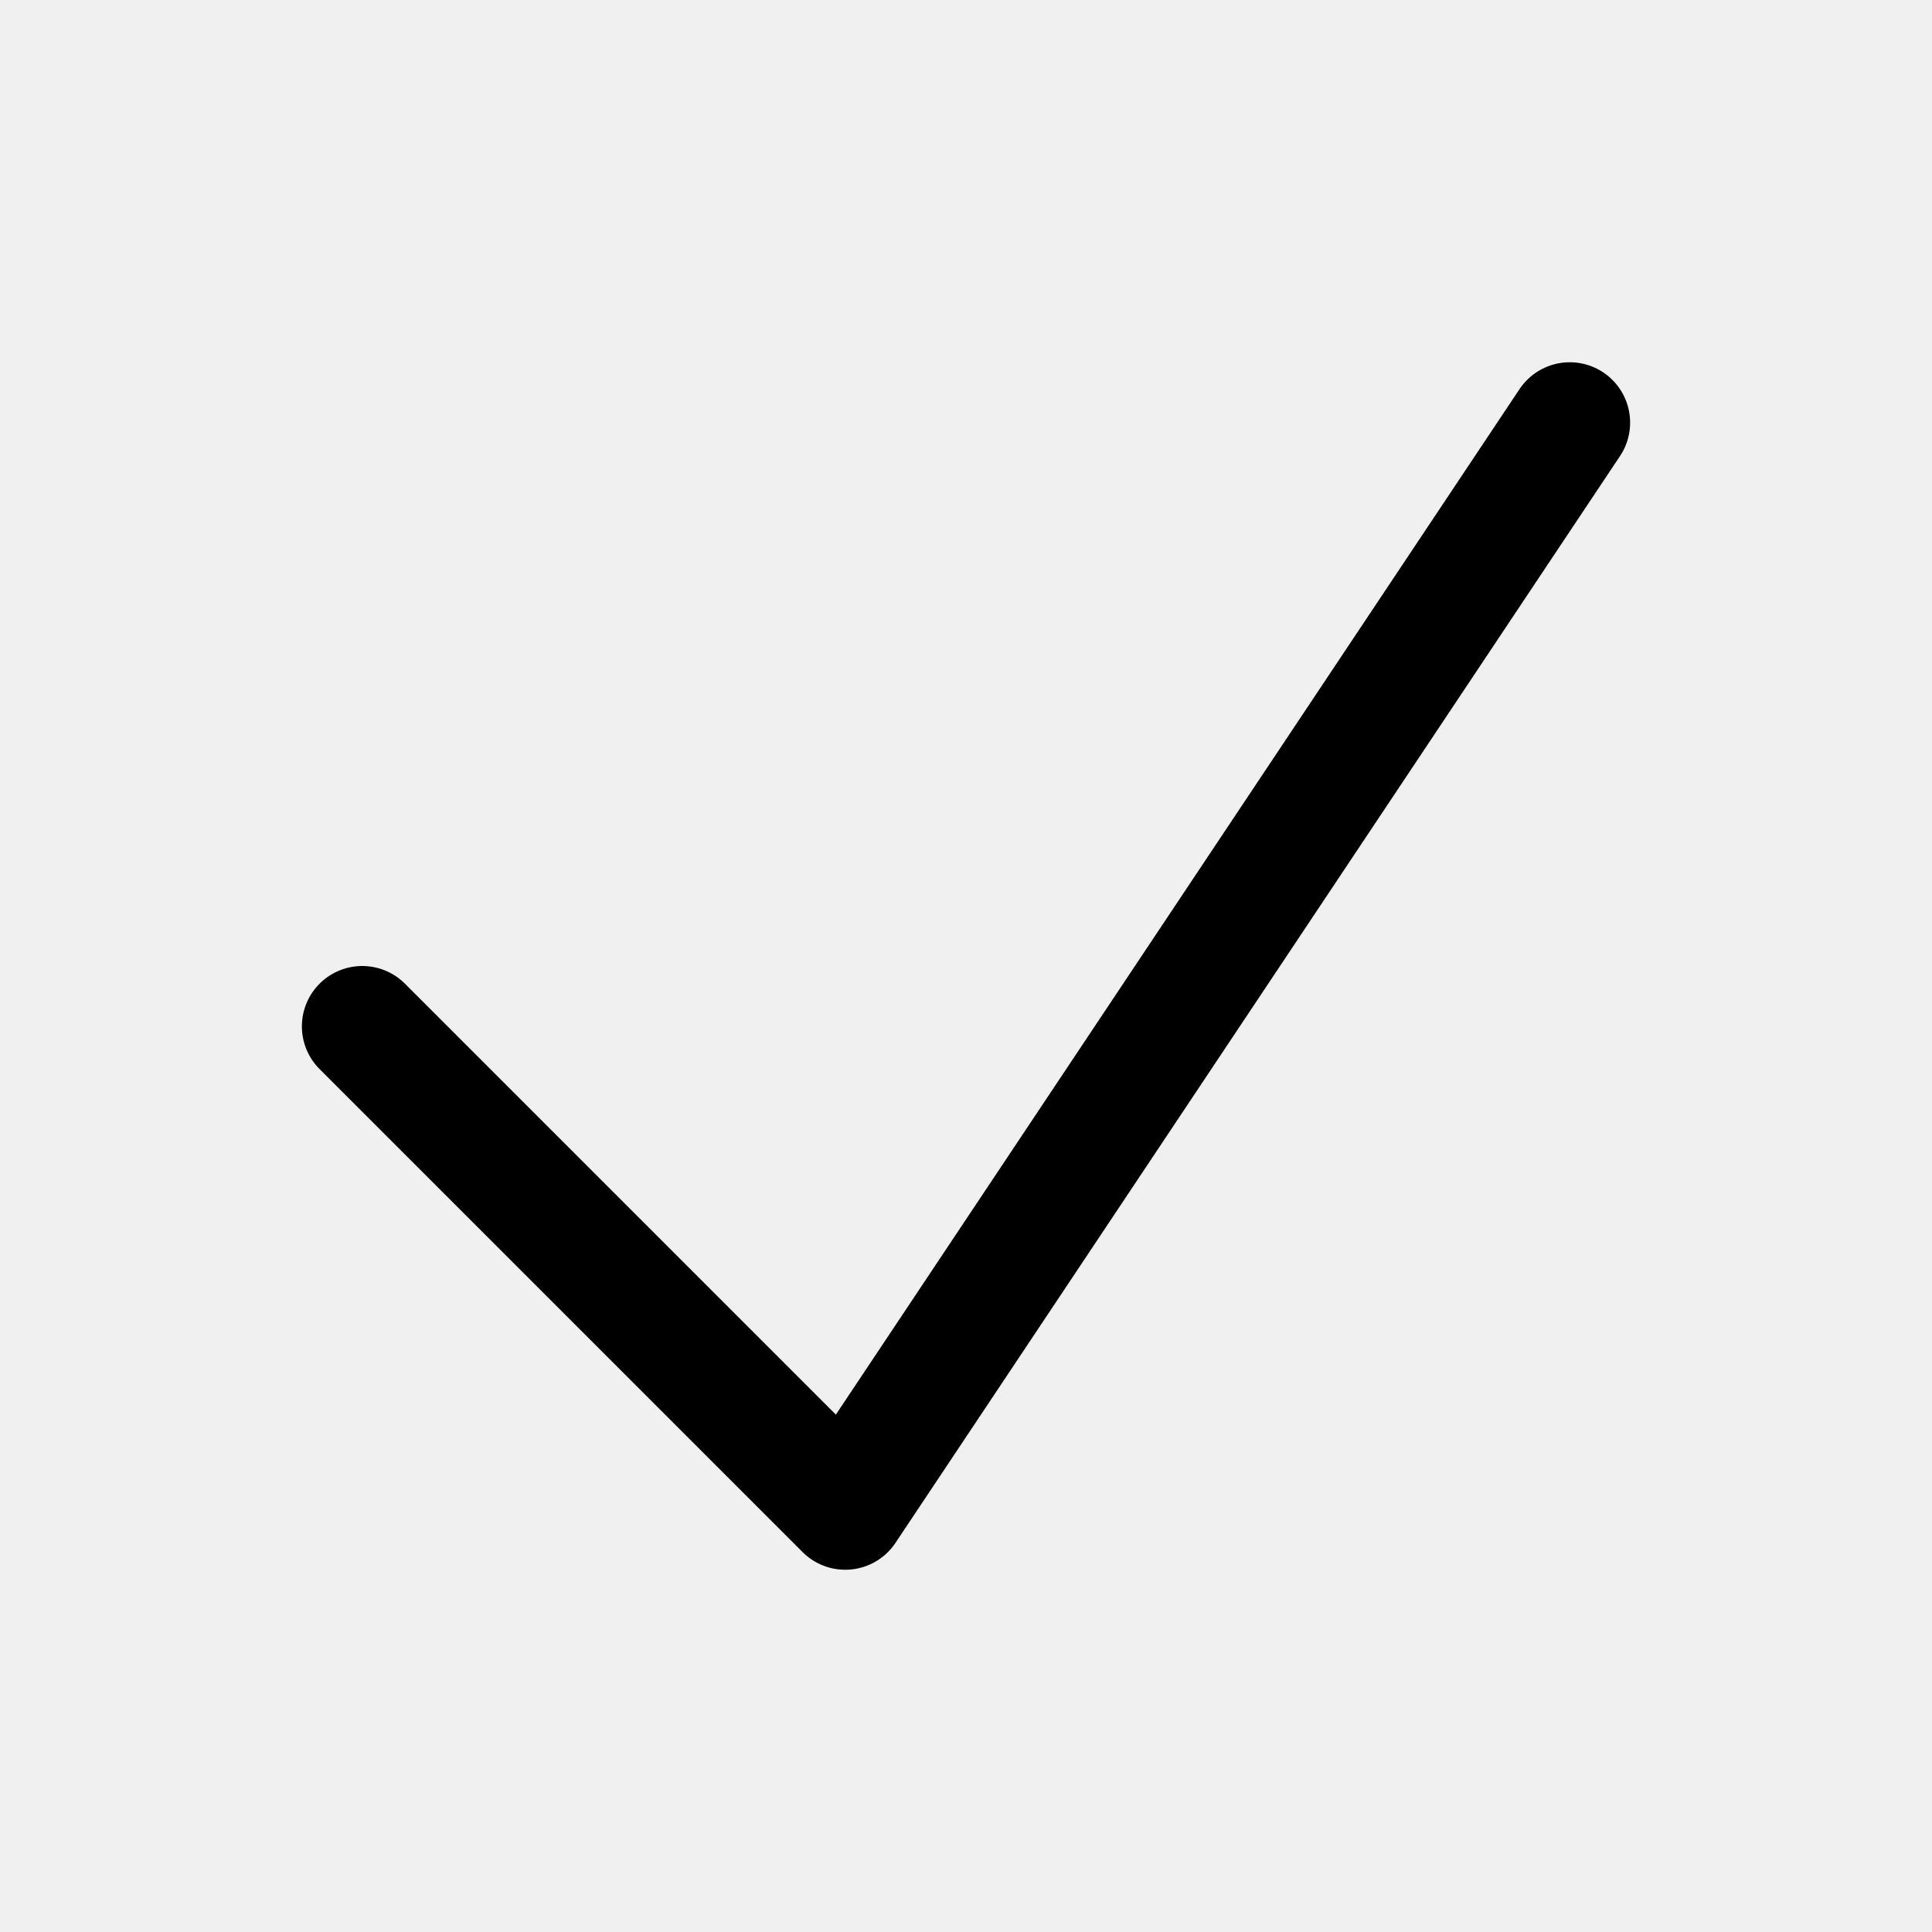
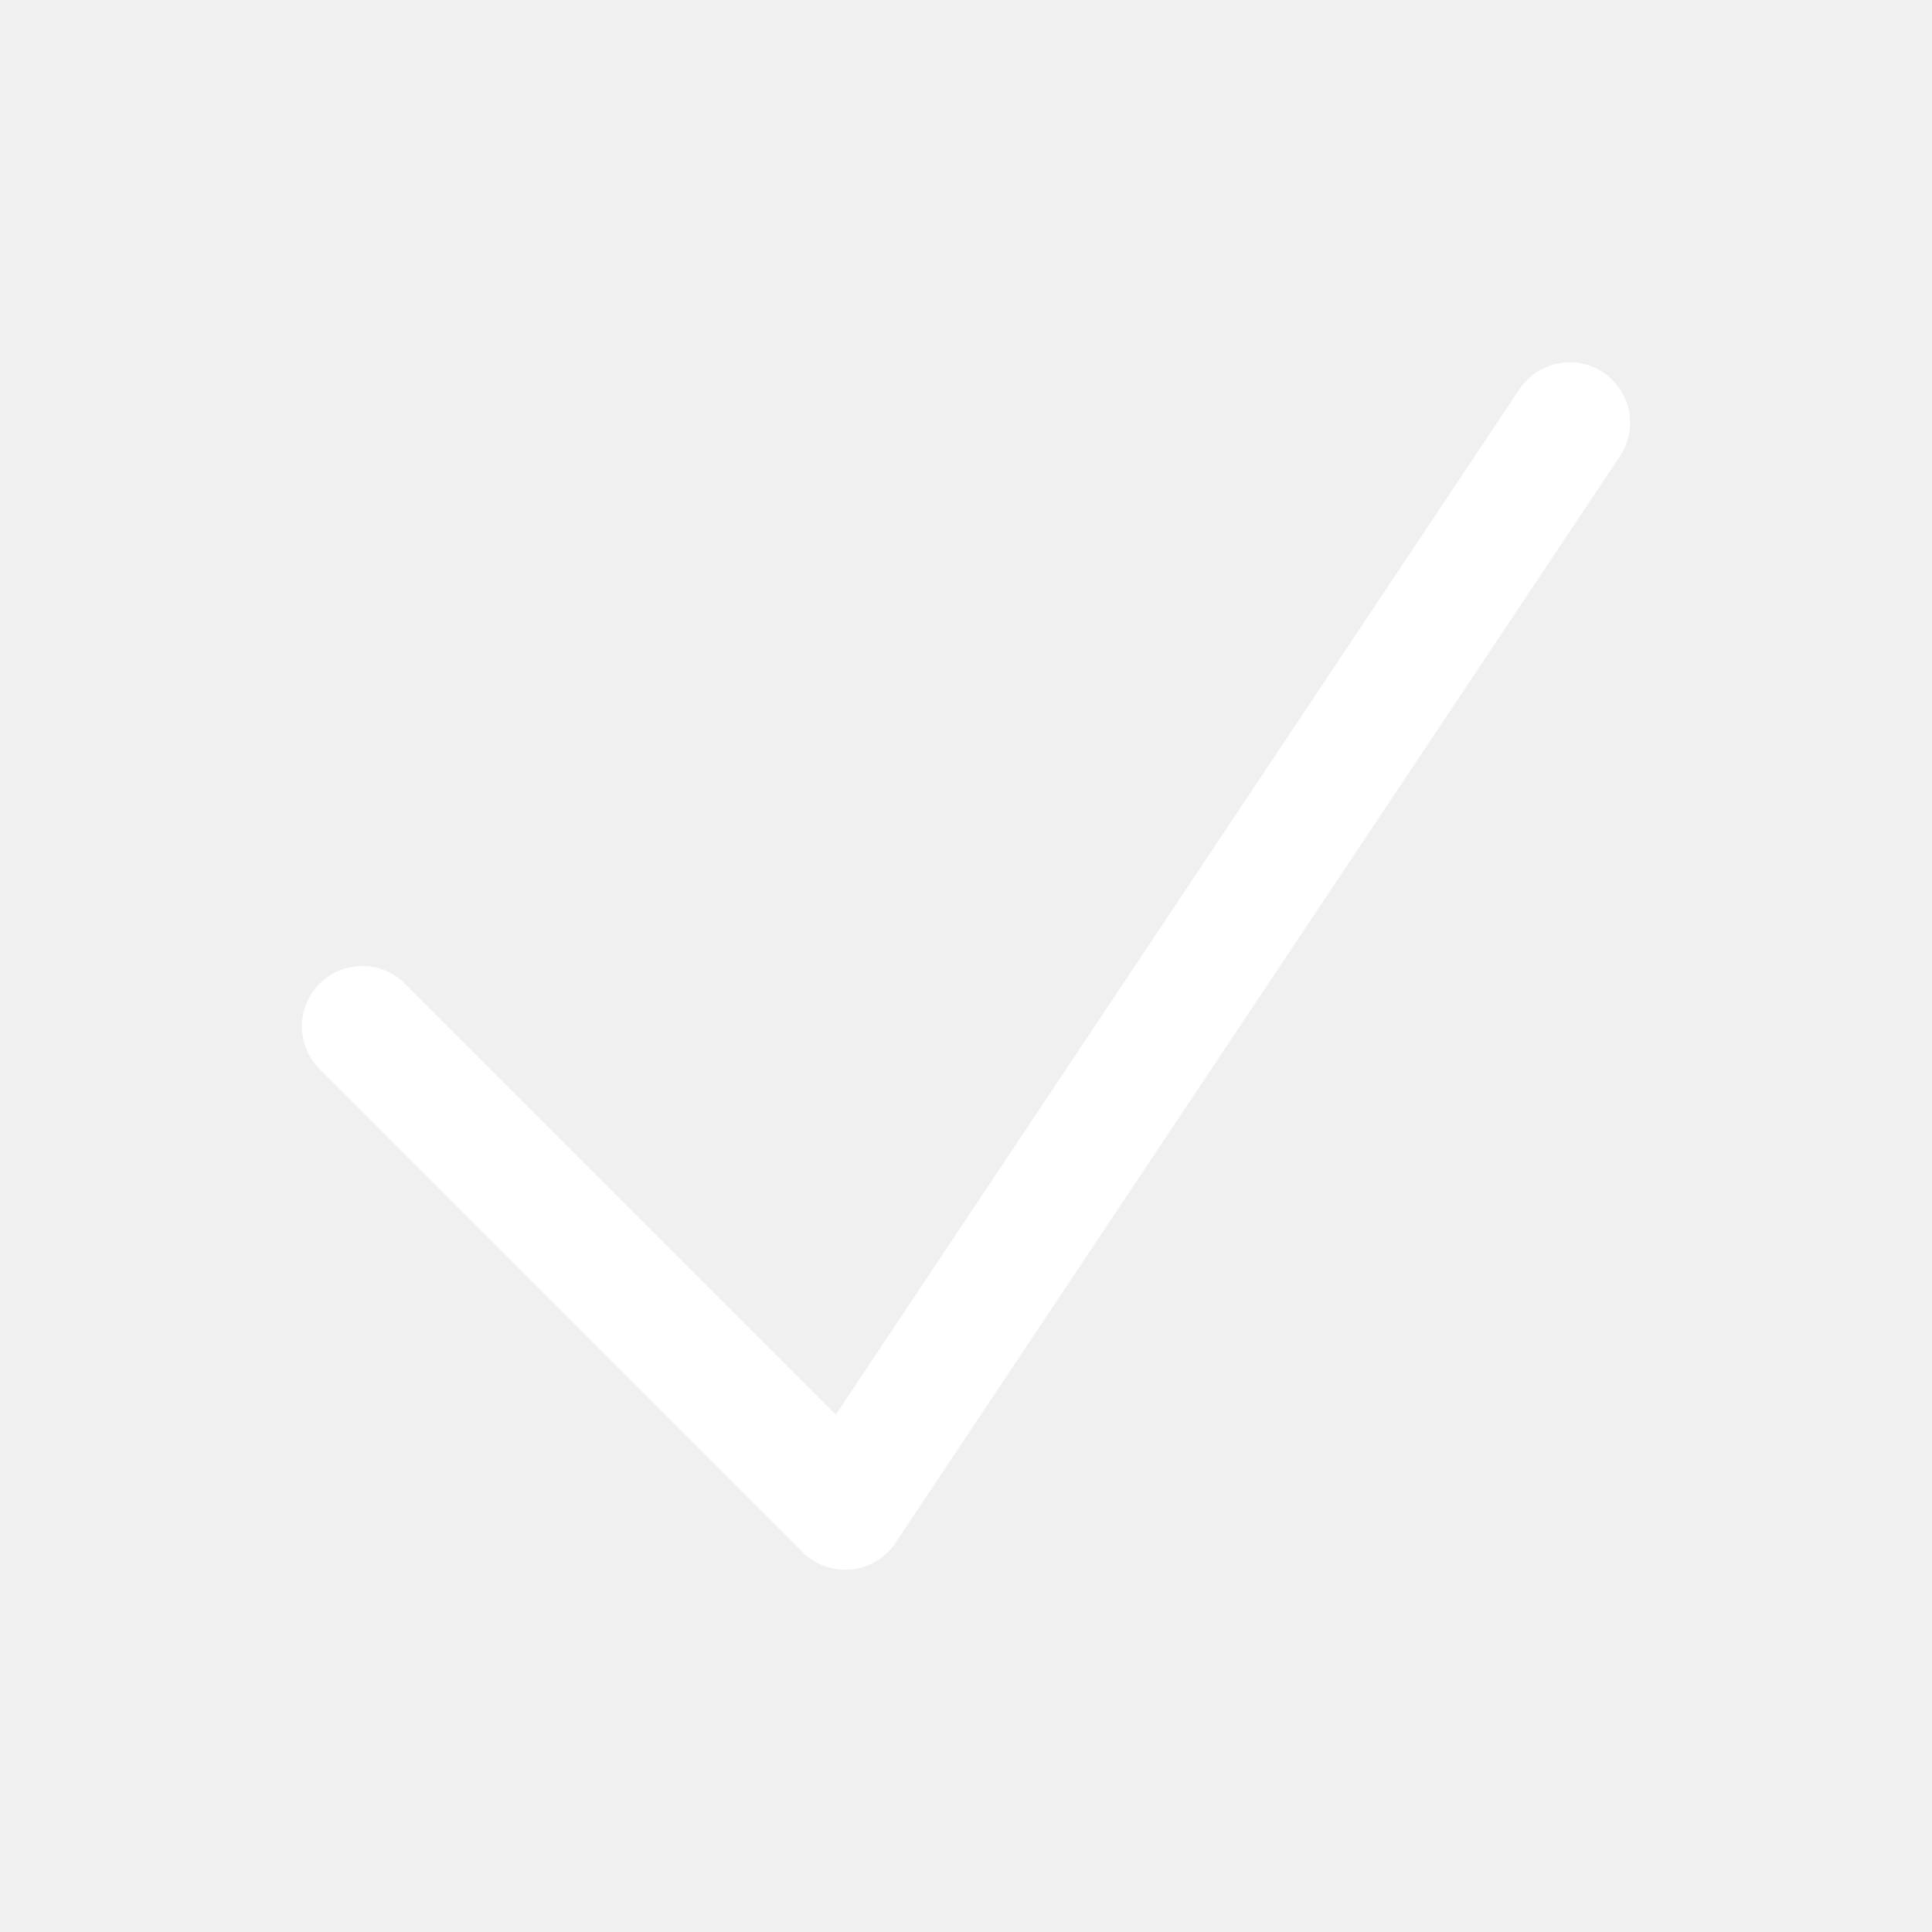
- <svg xmlns="http://www.w3.org/2000/svg" class="w-1/6" fill="none" viewBox="0 0 24 24" stroke-width="1.5" stroke="currentColor">
+ <svg xmlns="http://www.w3.org/2000/svg" class="w-1/6" fill="none" viewBox="0 0 24 24" stroke-width="1.5" stroke="#FFFFFF">
  <path stroke-linecap="round" stroke-linejoin="round" d="M4.5 12.75l6 6 9-13.5" />
</svg>
